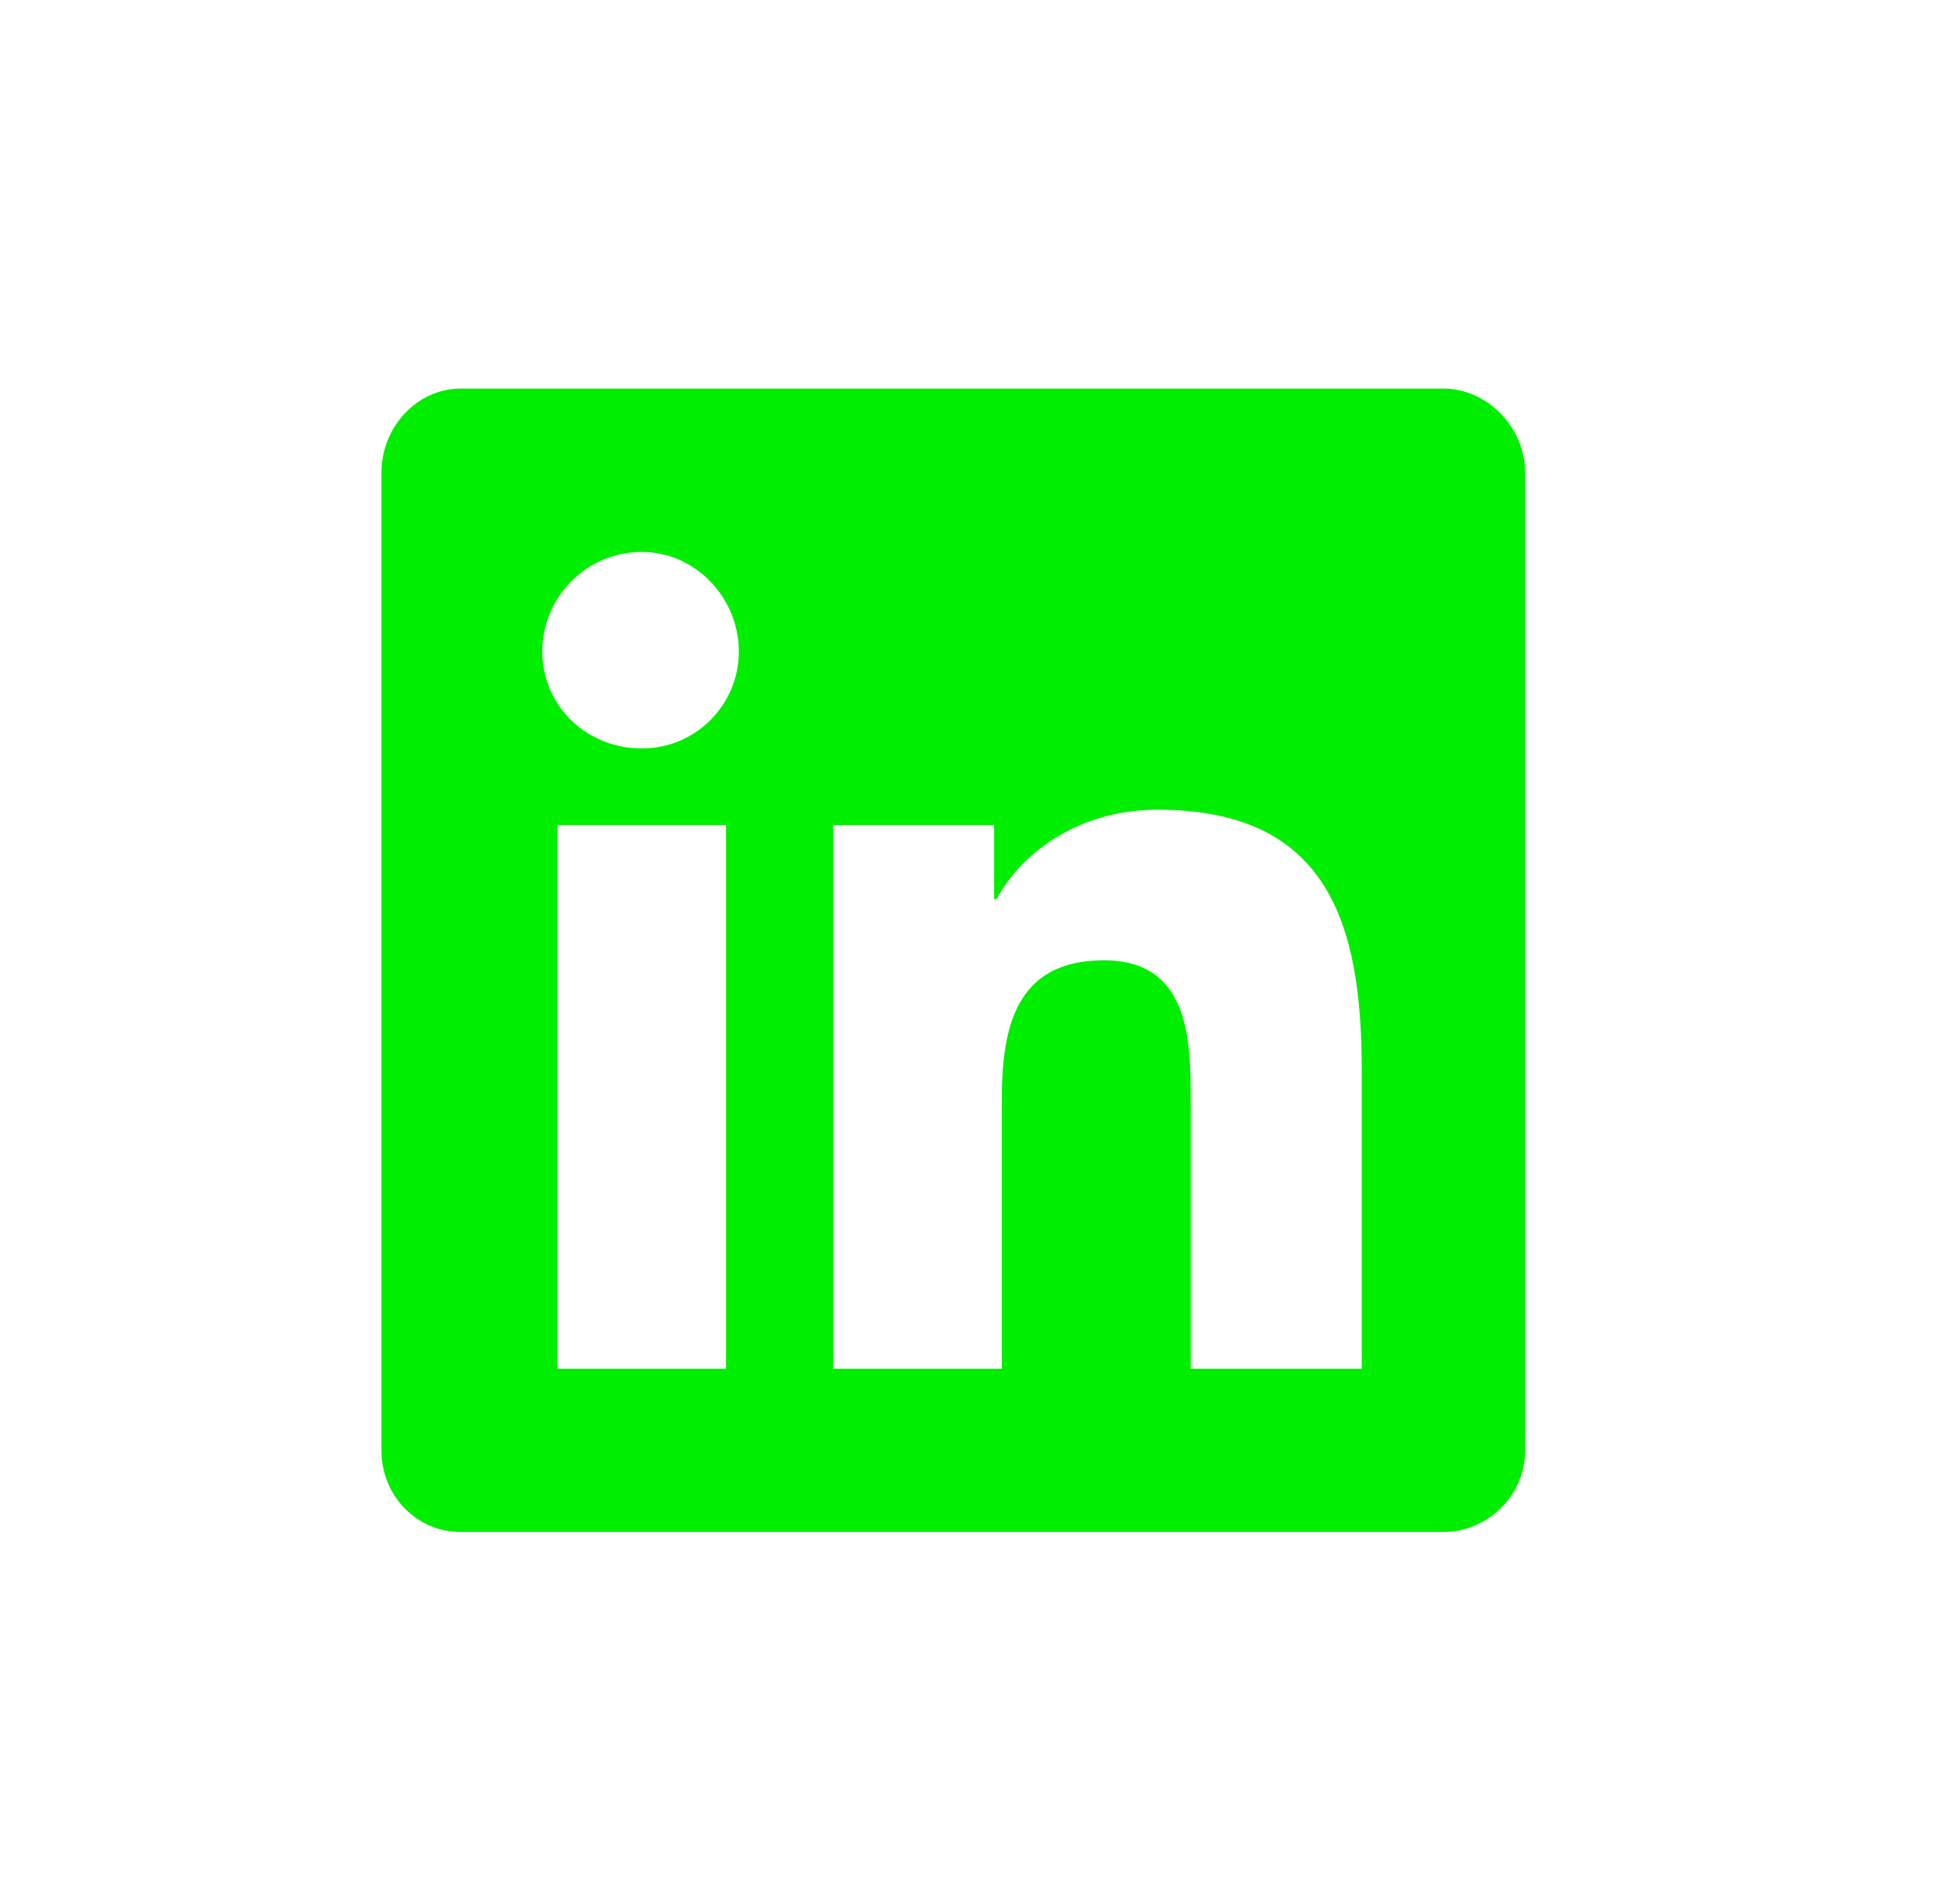
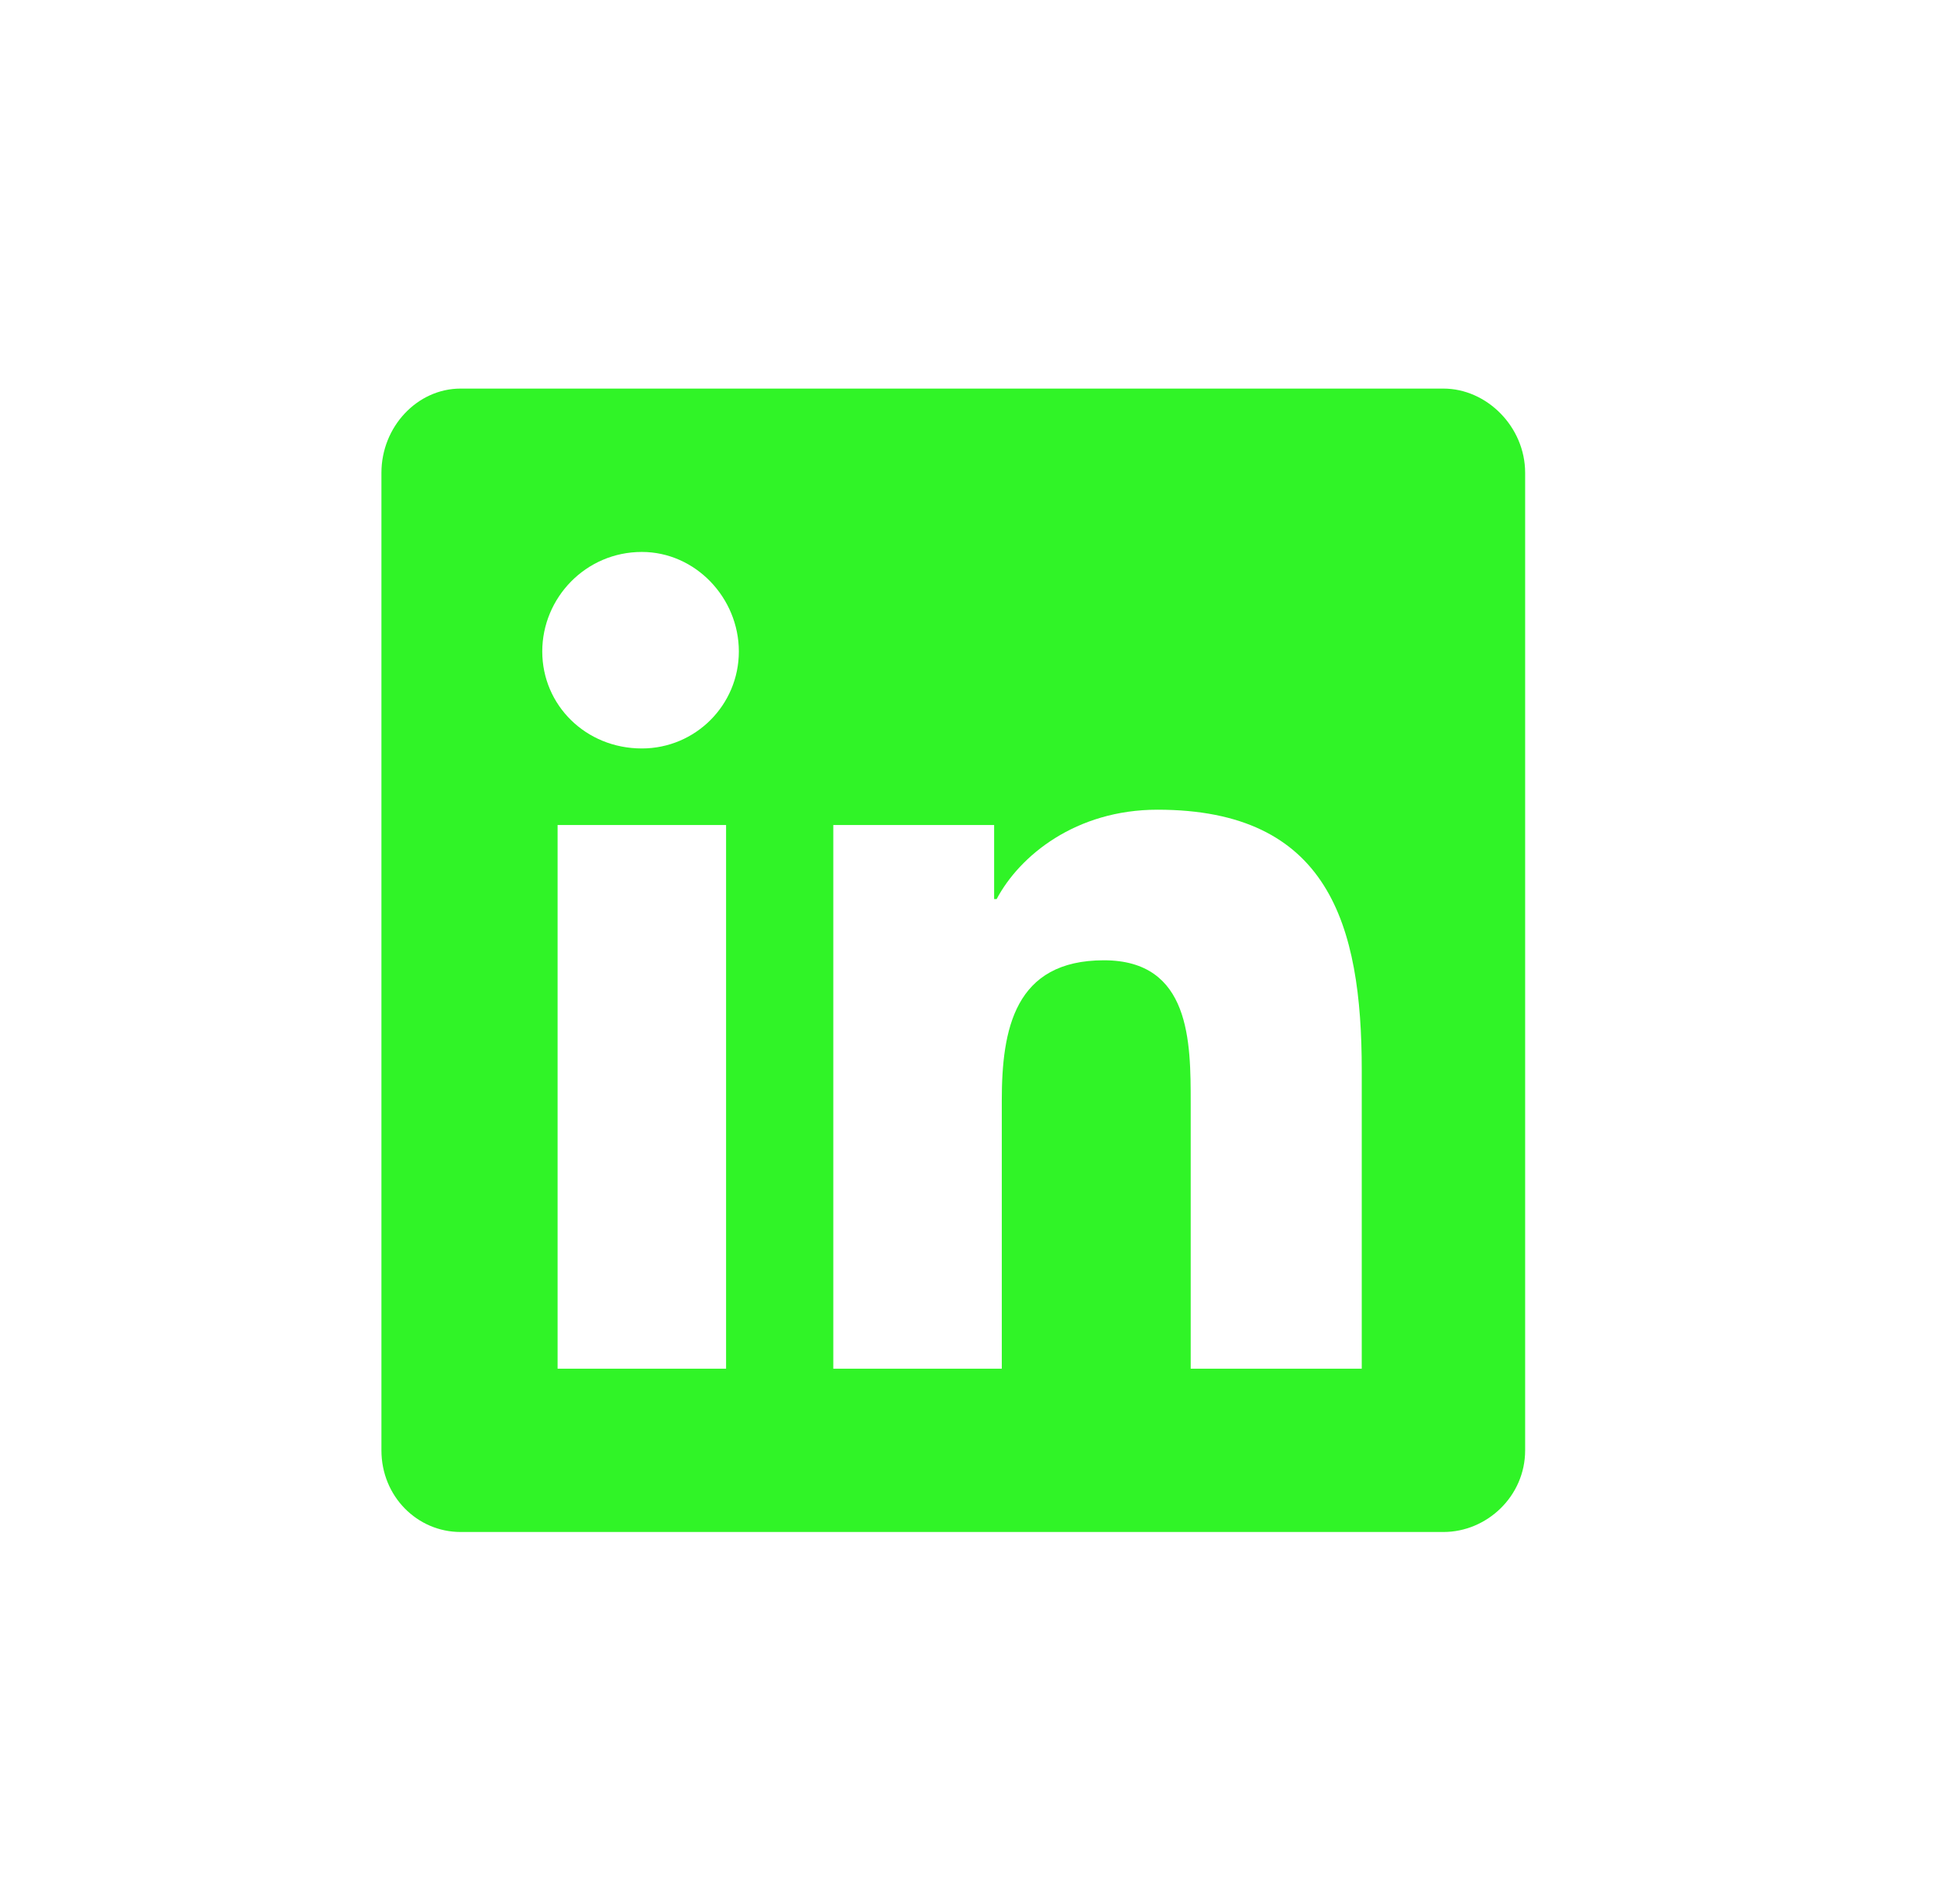
<svg xmlns="http://www.w3.org/2000/svg" width="59" height="58" viewBox="0 0 59 58" fill="none">
-   <path d="M43.966 11.839C45.288 11.839 46.455 13.005 46.455 14.405V44.187C46.455 45.587 45.288 46.675 43.966 46.675H14.029C12.707 46.675 11.618 45.587 11.618 44.187V14.405C11.618 13.005 12.707 11.839 14.029 11.839H43.966ZM22.116 41.699V25.136H16.984V41.699H22.116ZM19.55 22.803C21.183 22.803 22.505 21.481 22.505 19.848C22.505 18.215 21.183 16.816 19.55 16.816C17.839 16.816 16.517 18.215 16.517 19.848C16.517 21.481 17.839 22.803 19.55 22.803ZM41.478 41.699V32.601C41.478 28.169 40.467 24.669 35.257 24.669C32.769 24.669 31.058 26.069 30.358 27.391H30.281V25.136H25.382V41.699H30.514V33.534C30.514 31.357 30.903 29.257 33.624 29.257C36.268 29.257 36.268 31.745 36.268 33.612V41.699H41.478Z" fill="#00EE00" />
+   <path d="M43.966 11.839C45.288 11.839 46.455 13.005 46.455 14.405V44.187C46.455 45.587 45.288 46.675 43.966 46.675H14.029C12.707 46.675 11.618 45.587 11.618 44.187V14.405C11.618 13.005 12.707 11.839 14.029 11.839H43.966ZM22.116 41.699V25.136H16.984V41.699H22.116ZM19.55 22.803C21.183 22.803 22.505 21.481 22.505 19.848C22.505 18.215 21.183 16.816 19.55 16.816C17.839 16.816 16.517 18.215 16.517 19.848C16.517 21.481 17.839 22.803 19.55 22.803ZM41.478 41.699V32.601C41.478 28.169 40.467 24.669 35.257 24.669C32.769 24.669 31.058 26.069 30.358 27.391H30.281V25.136H25.382V41.699H30.514V33.534C30.514 31.357 30.903 29.257 33.624 29.257C36.268 29.257 36.268 31.745 36.268 33.612V41.699H41.478Z" fill="#30f427" />
</svg>
